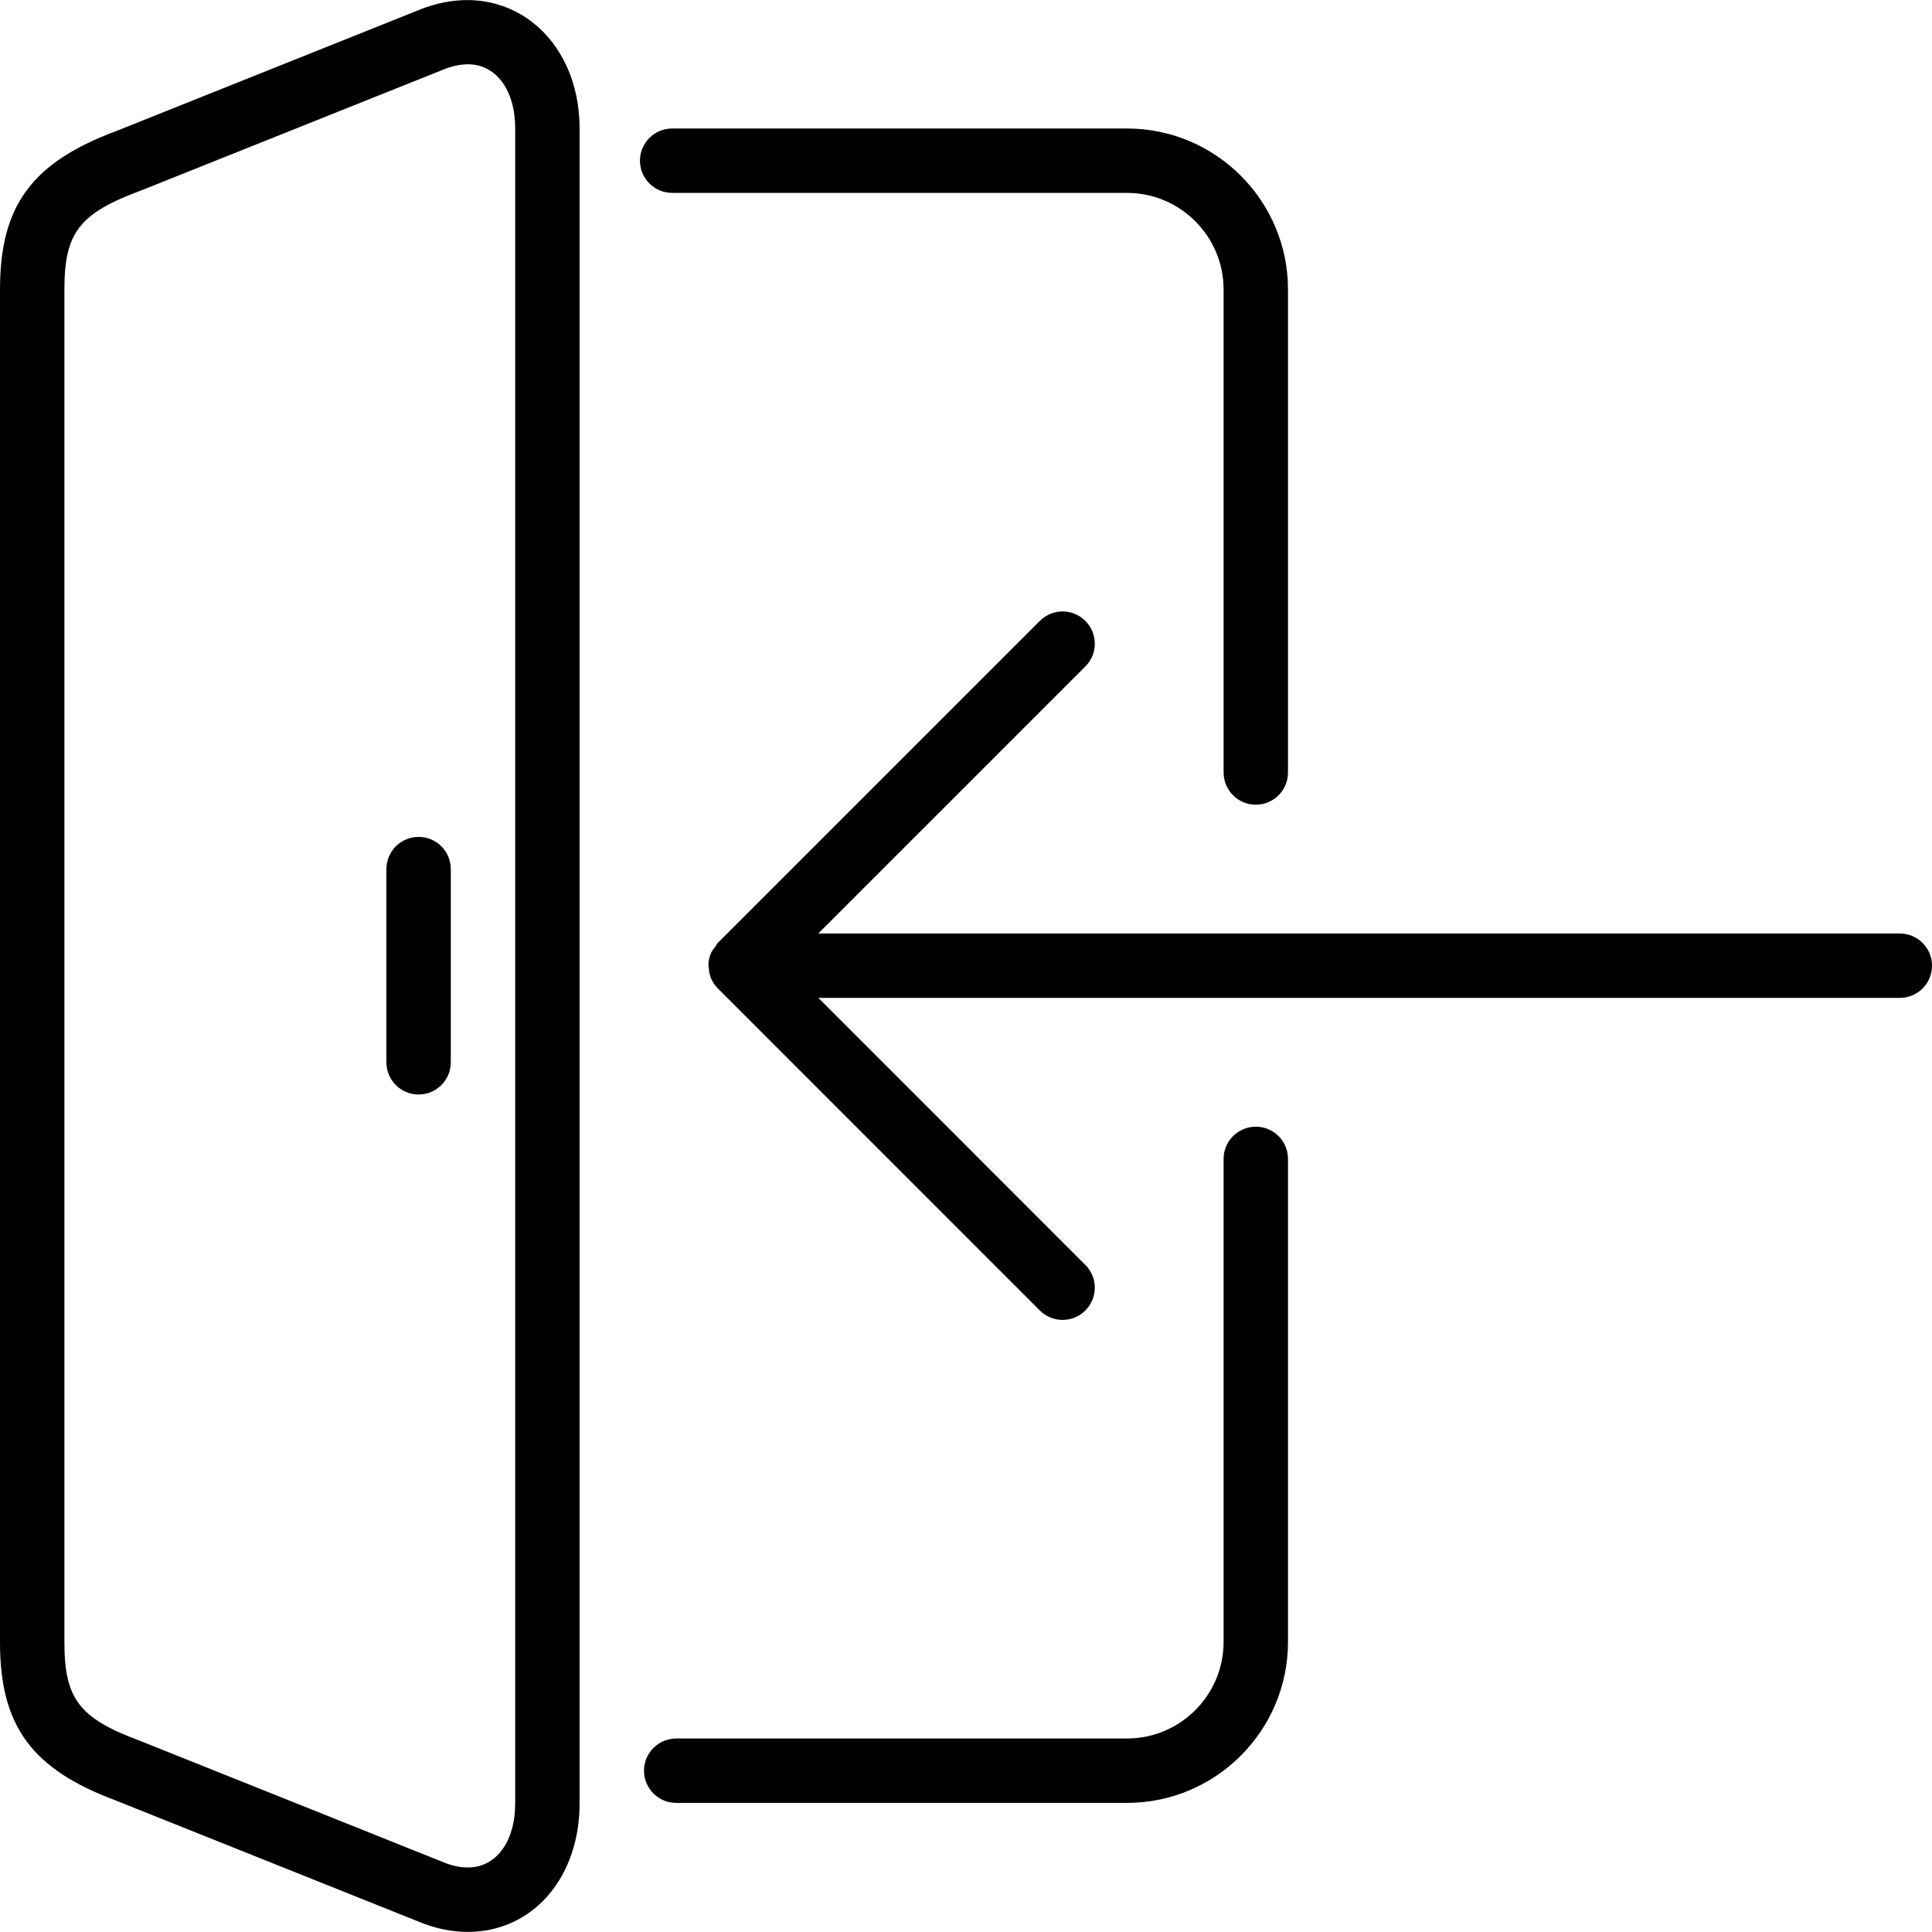
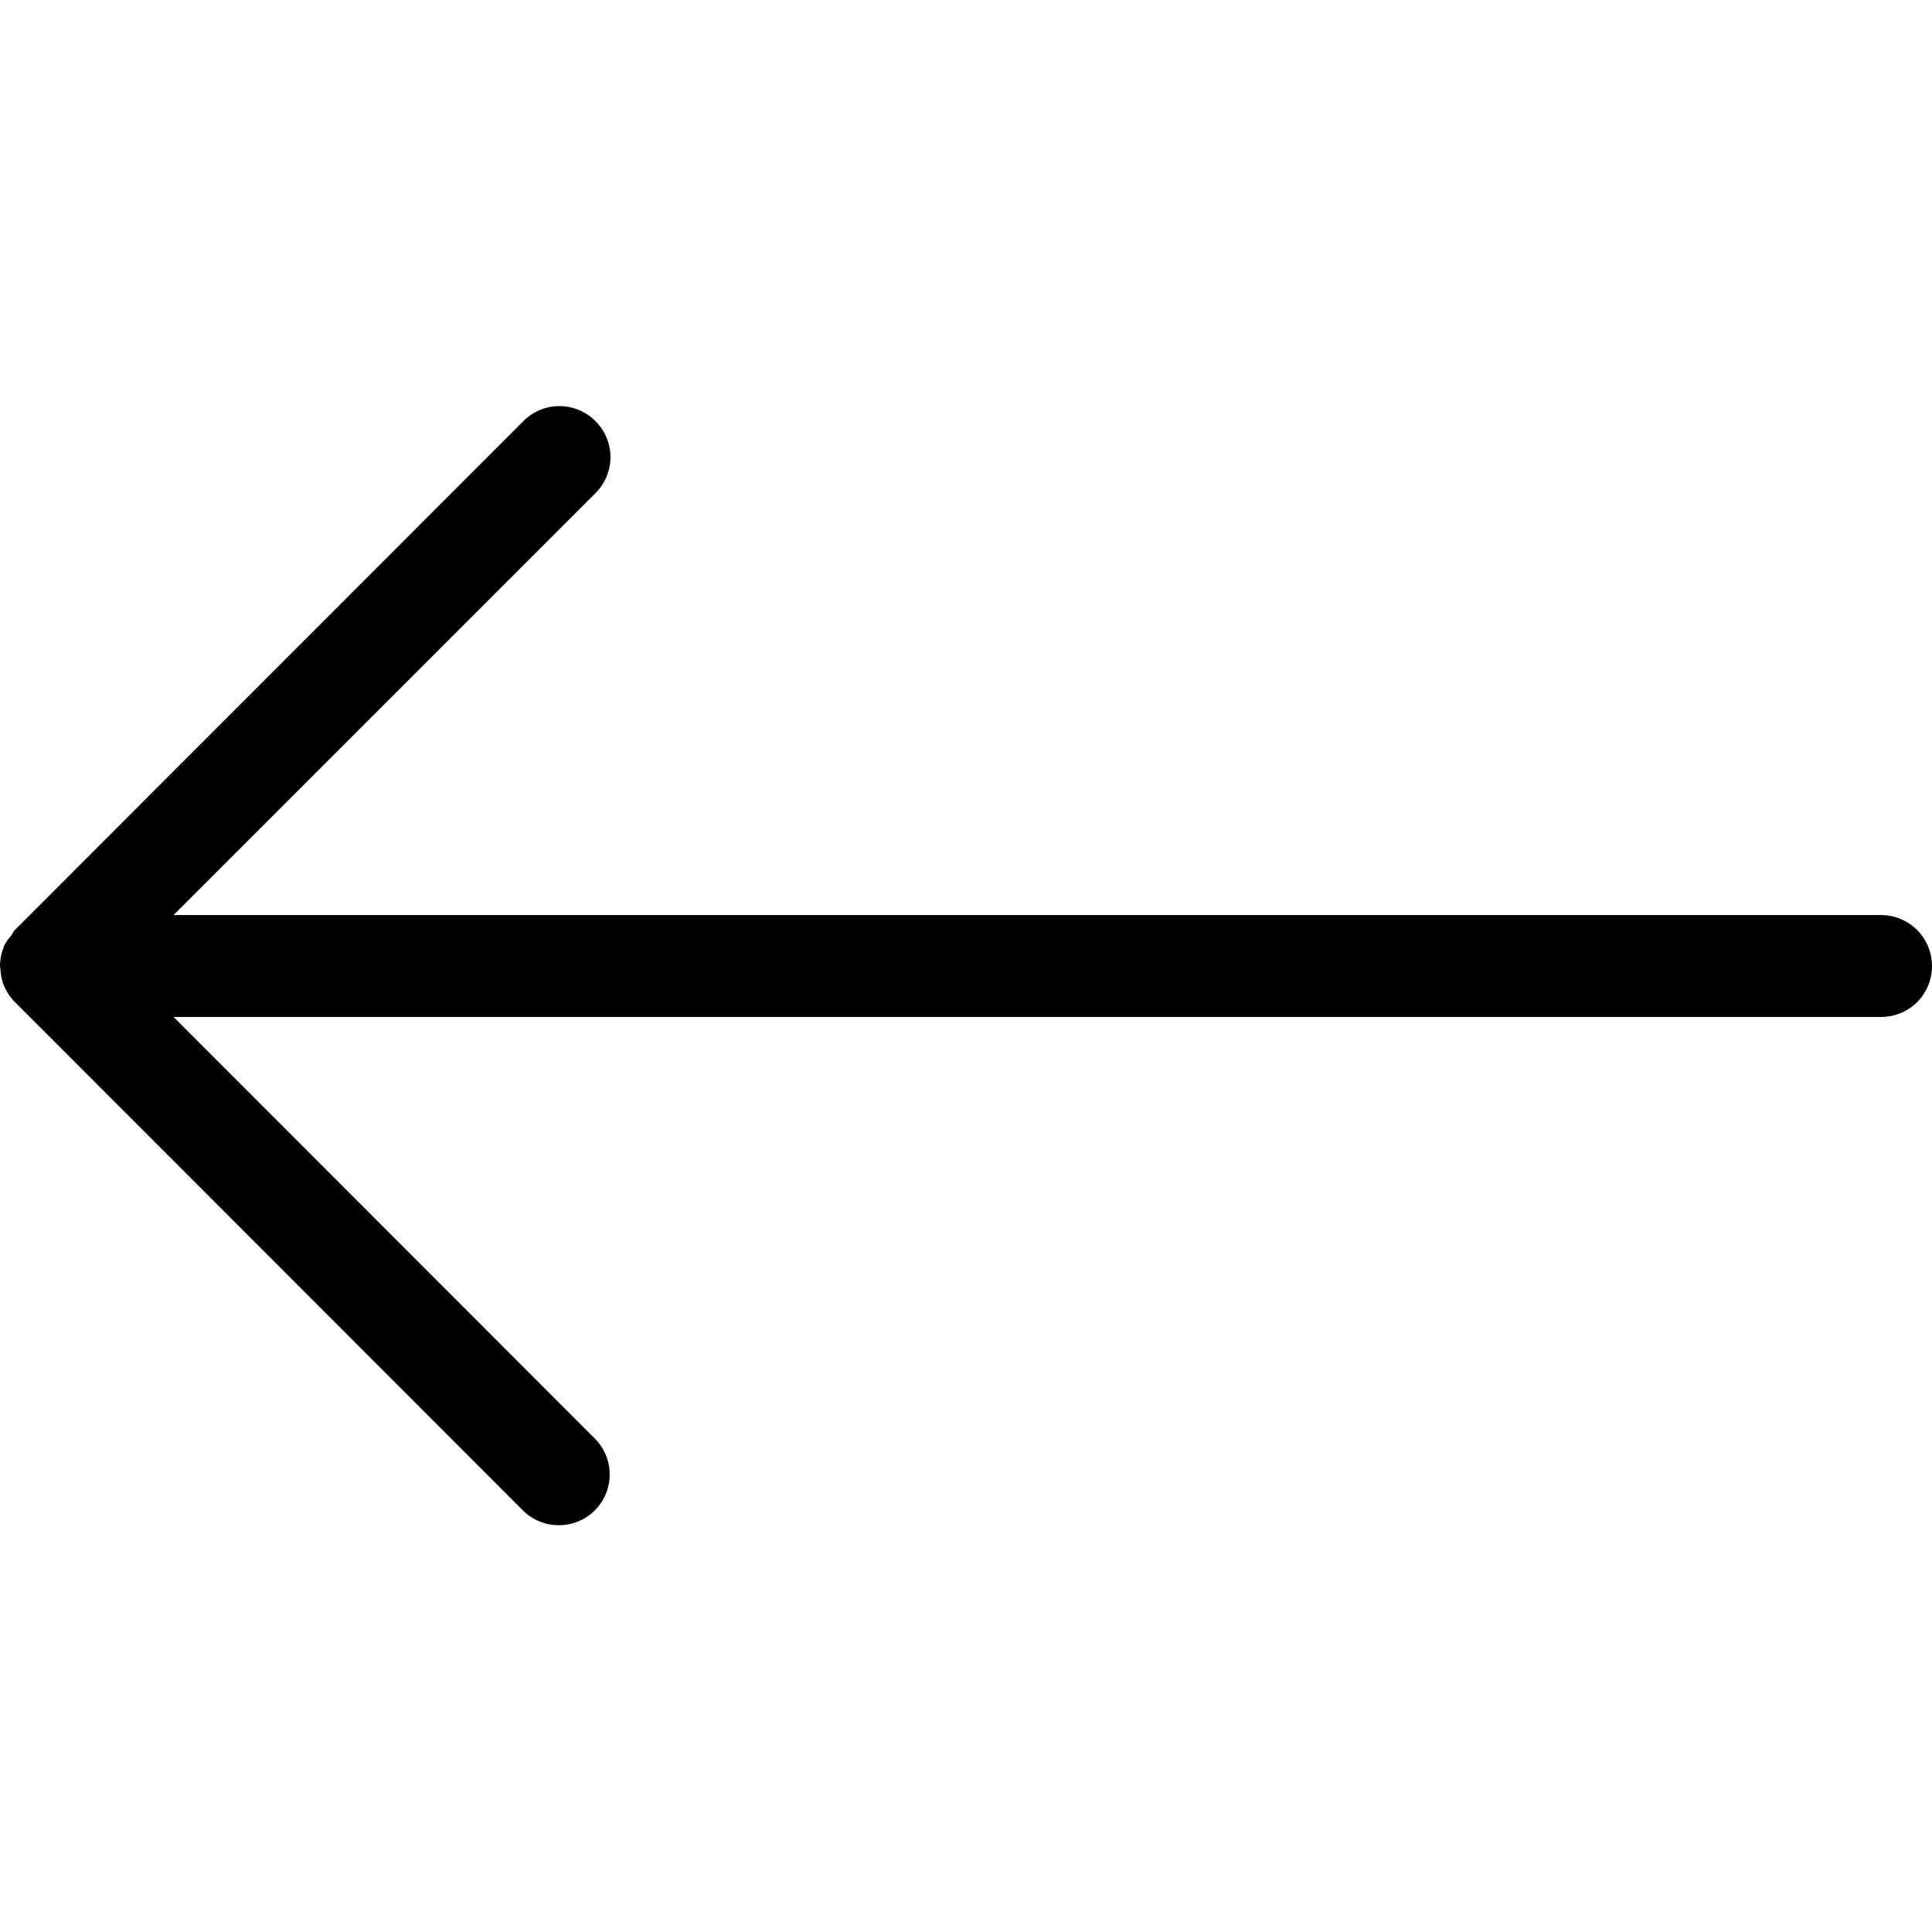
<svg xmlns="http://www.w3.org/2000/svg" version="1.1" id="Layer_1" x="0px" y="0px" viewBox="0 0 512 512" style="enable-background:new 0 0 512 512;" xml:space="preserve">
  <g>
    <g>
      <g>
-         <path d="M110.933,221.786c-4.719,0-8.533,3.823-8.533,8.533v51.2c0,4.71,3.814,8.533,8.533,8.533s8.533-3.823,8.533-8.533v-51.2     C119.467,225.609,115.652,221.786,110.933,221.786z" />
-         <path d="M503.467,247.386H216.849l70.784-70.775c3.336-3.337,3.336-8.73,0-12.066c-3.337-3.336-8.73-3.336-12.066,0     l-85.333,85.325c-0.273,0.273-0.384,0.623-0.606,0.922c-0.461,0.589-0.947,1.152-1.229,1.843     c-0.444,1.05-0.666,2.159-0.666,3.277v0.009c0,0.162,0.085,0.299,0.094,0.452c0.051,0.947,0.188,1.894,0.555,2.782     c0.444,1.075,1.092,2.039,1.911,2.842l85.274,85.291c1.664,1.664,3.849,2.5,6.033,2.5c2.185,0,4.369-0.836,6.033-2.5     c3.336-3.328,3.336-8.73,0-12.066l-70.75-70.767h286.583c4.719,0,8.533-3.823,8.533-8.533     C512,251.209,508.186,247.386,503.467,247.386z" />
-         <path d="M111.855,2.309L31.164,34.59C8.448,43.004,0,54.422,0,76.719v358.477c0,22.298,8.448,33.715,30.967,42.061l81.05,32.427     c4.011,1.519,8.038,2.287,11.972,2.287c17.161,0,29.611-14.336,29.611-34.091V34.053C153.6,9.775,134.246-6.114,111.855,2.309z      M136.533,477.88c0,10.18-5.043,17.024-12.544,17.024c-1.86,0-3.874-0.401-5.794-1.118l-81.092-32.452     c-16.102-5.965-20.036-11.102-20.036-26.138V76.719c0-15.036,3.934-20.164,20.233-26.206l80.734-32.29     c2.082-0.785,4.087-1.186,5.956-1.186c7.501,0,12.544,6.835,12.544,17.016V477.88z" />
-         <path d="M332.8,298.586c-4.719,0-8.533,3.823-8.533,8.533v128c0,14.114-11.486,25.6-25.6,25.6H179.2     c-4.719,0-8.533,3.823-8.533,8.533s3.814,8.533,8.533,8.533h119.467c23.526,0,42.667-19.14,42.667-42.667v-128     C341.333,302.409,337.519,298.586,332.8,298.586z" />
-         <path d="M178.133,51.119h120.533c14.114,0,25.6,11.486,25.6,25.6v128c0,4.71,3.814,8.533,8.533,8.533     c4.719,0,8.533-3.823,8.533-8.533v-128c0-23.526-19.14-42.667-42.667-42.667H178.133c-4.719,0-8.533,3.823-8.533,8.533     S173.414,51.119,178.133,51.119z" />
+         <path d="M498.5,242.5H46l111.8-111.8c5.3-5.3,5.3-13.8,0-19.1c-5.3-5.3-13.8-5.3-19.1,0L3.9,246.5c-0.4,0.4-0.6,1-1,1.5     c-0.7,0.9-1.5,1.8-1.9,2.9C0.4,252.5,0,254.2,0,256v0c0,0.3,0.1,0.5,0.1,0.7c0.1,1.5,0.3,3,0.9,4.4c0.7,1.7,1.7,3.2,3,4.5     l134.6,134.7c2.6,2.6,6.1,3.9,9.5,3.9c3.4,0,6.9-1.3,9.5-3.9c5.3-5.3,5.3-13.8,0-19.1L46,269.5h452.5c7.5,0,13.5-6,13.5-13.5     C512,248.6,506,242.5,498.5,242.5z" />
      </g>
    </g>
  </g>
-   <g>
- </g>
-   <g>
- </g>
-   <g>
- </g>
-   <g>
- </g>
-   <g>
- </g>
-   <g>
- </g>
-   <g>
- </g>
-   <g>
- </g>
-   <g>
- </g>
-   <g>
- </g>
-   <g>
- </g>
-   <g>
- </g>
-   <g>
- </g>
-   <g>
- </g>
-   <g>
- </g>
</svg>
